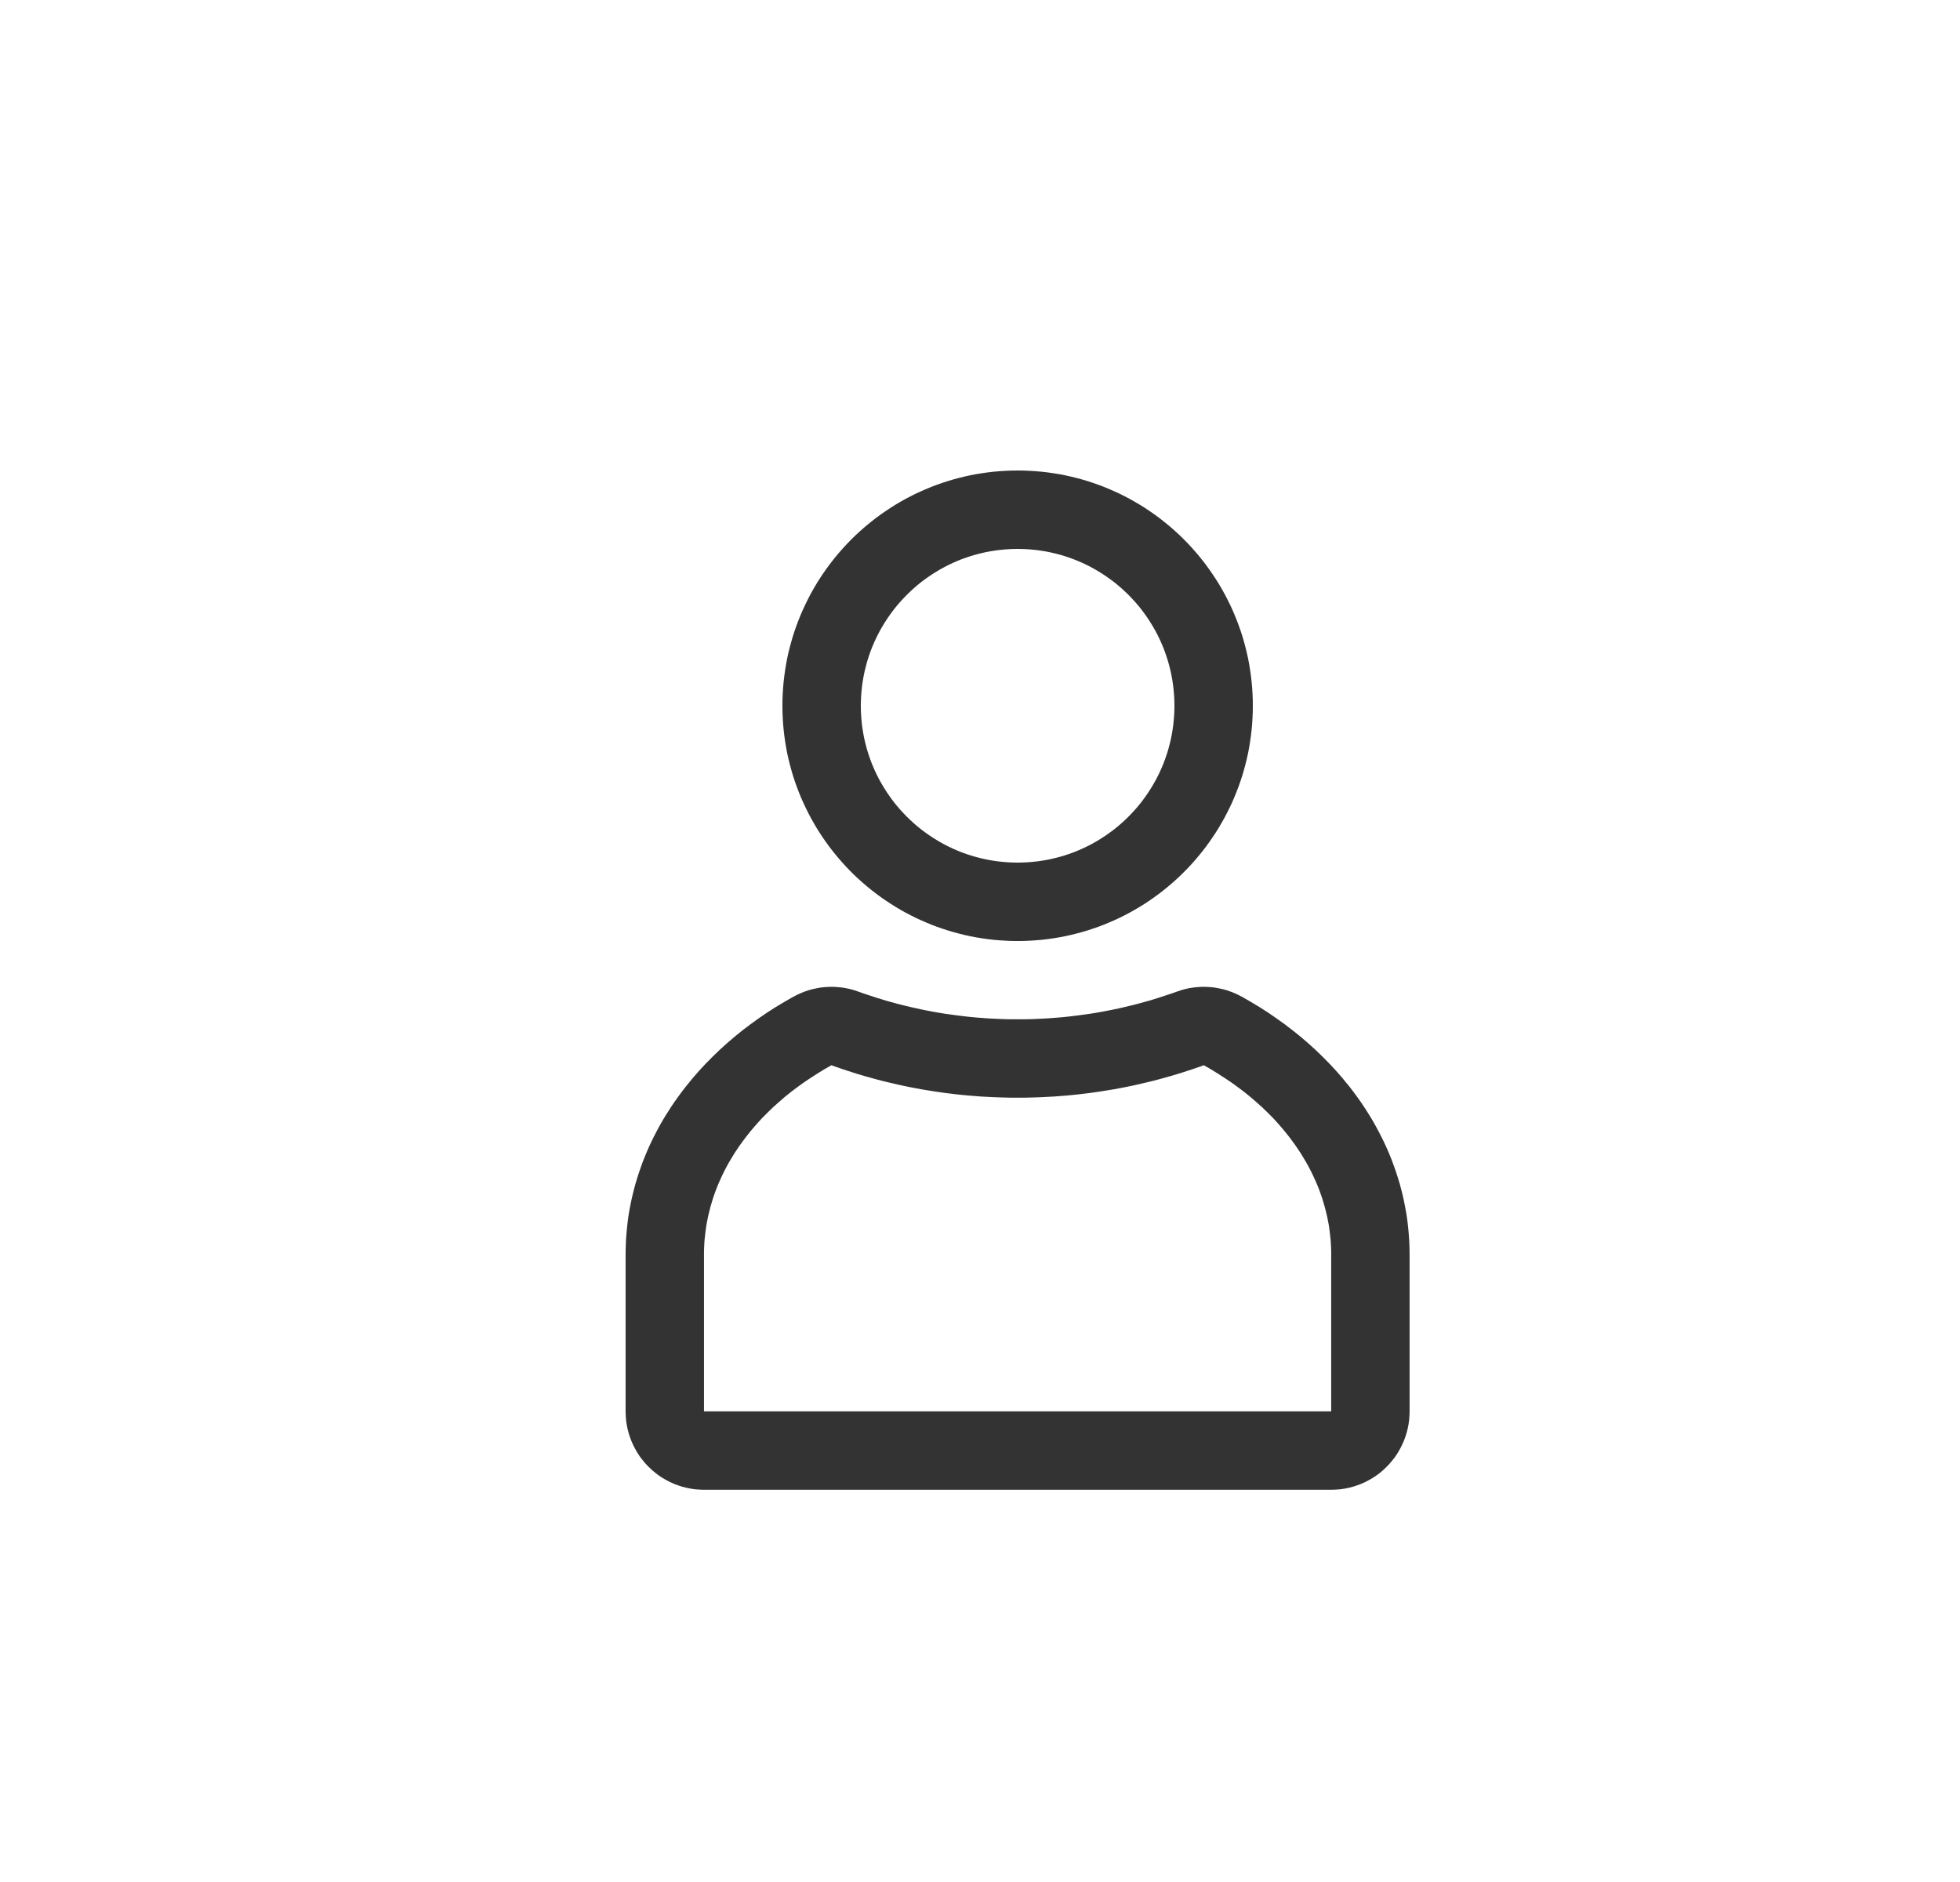
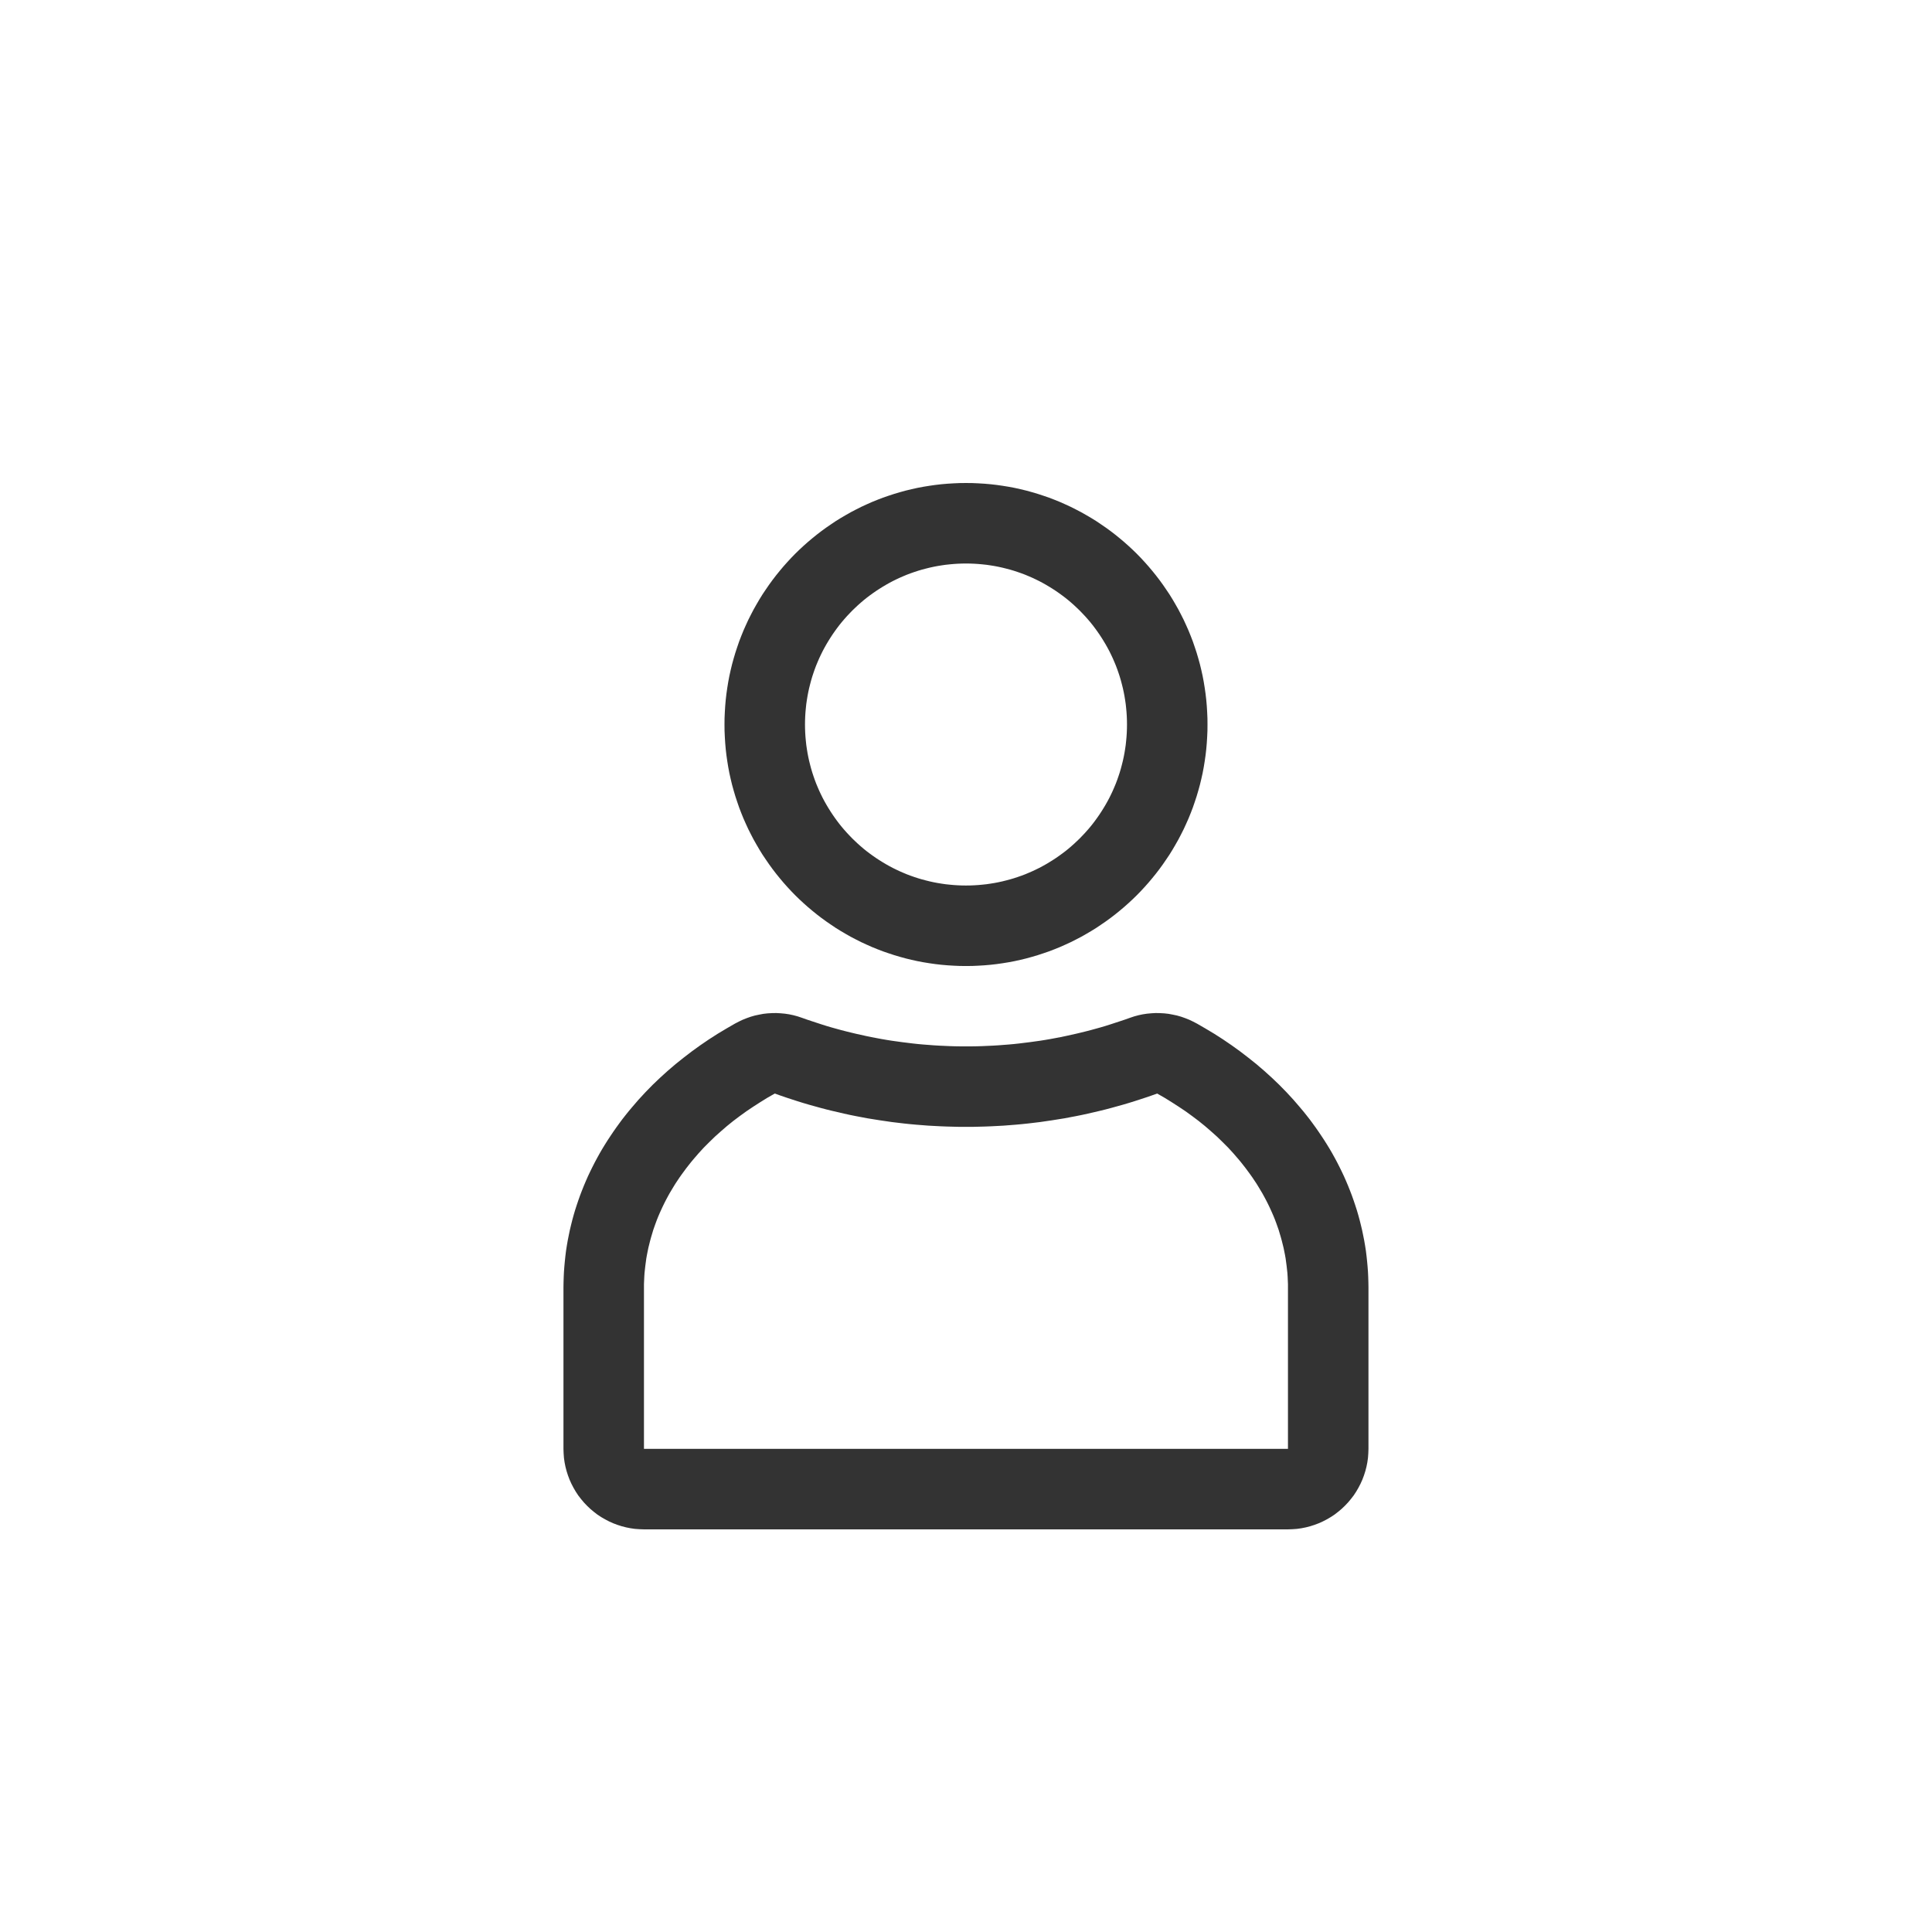
- <svg xmlns="http://www.w3.org/2000/svg" width="25px" height="24px" version="1.1" xml:space="preserve" style="fill-rule:evenodd;clip-rule:evenodd;stroke-linejoin:round;stroke-miterlimit:1.414;">
-   <g transform="matrix(1,0,0,1,-1154,-1080)">
-     <g id="object.filled.person" transform="matrix(0.800768,0,0,0.984948,1154.98,1080)">
+ <svg xmlns="http://www.w3.org/2000/svg" width="24px" height="24px" version="1.1" xml:space="preserve" style="fill-rule:evenodd;clip-rule:evenodd;stroke-linejoin:round;stroke-miterlimit:1.414;">
+   <g transform="matrix(1,0,0,1,-1155,-1080)">
+     <g id="object.filled.person" transform="matrix(0.800768,0,0,0.984948,1155,1080)">
      <rect x="0" y="0" width="29.971" height="24.367" style="fill:none;" />
      <g transform="matrix(0.832534,0,0,0.676855,-634.391,-515.425)">
-         <path d="M780.115,770.501L780.229,770.506L780.344,770.513L780.459,770.523L780.572,770.536L780.684,770.552L780.795,770.57L780.905,770.591L781.014,770.615L781.122,770.642L781.231,770.671L781.339,770.703L781.442,770.737L781.546,770.773L781.651,770.813L781.752,770.855L781.851,770.898L781.951,770.944L782.049,770.993L782.146,771.044L782.241,771.098L782.335,771.153L782.427,771.21L782.517,771.27L782.605,771.331L782.693,771.395L782.779,771.461L782.863,771.529L782.945,771.598L783.025,771.669L783.105,771.743L783.182,771.819L783.257,771.895L783.33,771.974L783.402,772.055L783.471,772.137L783.539,772.221L783.605,772.307L783.668,772.394L783.73,772.484L783.79,772.574L783.848,772.666L783.902,772.759L783.956,772.854L784.006,772.95L784.055,773.048L784.102,773.147L784.146,773.249L784.187,773.35L784.226,773.452L784.263,773.556L784.298,773.663L784.329,773.769L784.358,773.876L784.385,773.986L784.409,774.094L784.43,774.205L784.448,774.316L784.464,774.429L784.477,774.542L784.487,774.654L784.494,774.769L784.499,774.885L784.5,775L784.499,775.115L784.494,775.231L784.487,775.346L784.477,775.458L784.464,775.571L784.448,775.684L784.43,775.795L784.409,775.906L784.385,776.014L784.358,776.124L784.329,776.231L784.298,776.337L784.263,776.444L784.226,776.548L784.187,776.65L784.146,776.751L784.102,776.853L784.055,776.952L784.006,777.05L783.956,777.146L783.902,777.241L783.848,777.334L783.79,777.426L783.73,777.516L783.668,777.606L783.605,777.693L783.539,777.779L783.471,777.863L783.402,777.945L783.33,778.026L783.257,778.105L783.182,778.181L783.105,778.257L783.025,778.331L782.945,778.402L782.863,778.471L782.779,778.539L782.693,778.605L782.605,778.669L782.517,778.73L782.427,778.79L782.335,778.847L782.241,778.902L782.146,778.956L782.049,779.007L781.951,779.056L781.851,779.102L781.752,779.145L781.651,779.187L781.546,779.227L781.442,779.263L781.339,779.297L781.231,779.329L781.122,779.358L781.014,779.385L780.905,779.409L780.795,779.43L780.684,779.448L780.572,779.464L780.459,779.477L780.344,779.487L780.229,779.494L780.115,779.499L780,779.5L779.885,779.499L779.771,779.494L779.656,779.487L779.541,779.477L779.428,779.464L779.316,779.448L779.205,779.43L779.095,779.409L778.986,779.385L778.878,779.358L778.769,779.329L778.661,779.297L778.558,779.263L778.454,779.227L778.349,779.187L778.248,779.145L778.149,779.102L778.049,779.056L777.95,779.006L777.854,778.956L777.759,778.903L777.665,778.847L777.573,778.789L777.484,778.73L777.396,778.67L777.307,778.605L777.221,778.539L777.137,778.471L777.055,778.402L776.975,778.331L776.895,778.257L776.818,778.182L776.743,778.105L776.67,778.026L776.598,777.945L776.528,777.862L776.461,777.779L776.395,777.693L776.332,777.606L776.27,777.518L776.21,777.426L776.152,777.334L776.098,777.241L776.044,777.146L775.994,777.05L775.945,776.951L775.899,776.853L775.854,776.752L775.813,776.65L775.774,776.548L775.737,776.444L775.702,776.337L775.671,776.23L775.642,776.124L775.615,776.016L775.591,775.906L775.57,775.795L775.552,775.684L775.536,775.571L775.523,775.458L775.513,775.344L775.506,775.231L775.501,775.115L775.5,775L775.501,774.885L775.506,774.769L775.513,774.656L775.523,774.542L775.536,774.429L775.552,774.316L775.57,774.205L775.591,774.094L775.615,773.984L775.642,773.876L775.671,773.77L775.702,773.663L775.737,773.556L775.774,773.452L775.813,773.35L775.854,773.248L775.899,773.147L775.945,773.049L775.994,772.95L776.044,772.854L776.098,772.759L776.152,772.666L776.21,772.574L776.27,772.482L776.332,772.394L776.395,772.307L776.461,772.221L776.528,772.138L776.598,772.055L776.67,771.974L776.743,771.895L776.818,771.818L776.895,771.743L776.975,771.669L777.055,771.598L777.137,771.529L777.221,771.461L777.307,771.395L777.396,771.33L777.484,771.27L777.573,771.211L777.665,771.153L777.759,771.097L777.854,771.044L777.95,770.994L778.049,770.944L778.149,770.898L778.248,770.855L778.349,770.813L778.454,770.773L778.558,770.737L778.661,770.703L778.769,770.671L778.878,770.642L778.986,770.615L779.095,770.591L779.205,770.57L779.316,770.552L779.428,770.536L779.541,770.523L779.656,770.513L779.771,770.506L779.885,770.501L780,770.5L780.115,770.501ZM779.923,772.001L779.846,772.004L779.769,772.009L779.693,772.016L779.618,772.024L779.543,772.035L779.469,772.047L779.396,772.061L779.323,772.077L779.251,772.095L779.179,772.114L779.108,772.135L779.038,772.158L778.969,772.182L778.9,772.208L778.833,772.236L778.766,772.265L778.7,772.296L778.635,772.328L778.571,772.362L778.507,772.398L778.445,772.435L778.384,772.473L778.323,772.513L778.264,772.554L778.206,772.596L778.148,772.64L778.092,772.685L778.037,772.732L777.983,772.78L777.931,772.829L777.879,772.879L777.829,772.931L777.78,772.983L777.732,773.037L777.685,773.092L777.64,773.148L777.596,773.206L777.554,773.264L777.513,773.323L777.473,773.384L777.435,773.445L777.398,773.507L777.362,773.571L777.328,773.635L777.296,773.7L777.265,773.766L777.236,773.833L777.208,773.9L777.182,773.969L777.158,774.038L777.135,774.108L777.114,774.179L777.095,774.251L777.077,774.323L777.061,774.396L777.047,774.469L777.035,774.543L777.024,774.618L777.016,774.693L777.009,774.769L777.004,774.846L777.001,774.923L777,775L777.001,775.077L777.004,775.154L777.009,775.231L777.016,775.307L777.024,775.382L777.035,775.457L777.047,775.531L777.061,775.604L777.077,775.677L777.095,775.749L777.114,775.821L777.135,775.892L777.158,775.962L777.182,776.031L777.208,776.1L777.236,776.167L777.265,776.234L777.296,776.3L777.328,776.365L777.362,776.429L777.398,776.493L777.435,776.555L777.473,776.616L777.513,776.677L777.554,776.736L777.596,776.794L777.64,776.852L777.685,776.908L777.732,776.963L777.78,777.017L777.829,777.069L777.879,777.121L777.931,777.171L777.983,777.22L778.037,777.268L778.092,777.315L778.148,777.36L778.206,777.404L778.264,777.446L778.323,777.487L778.384,777.527L778.445,777.565L778.507,777.602L778.571,777.638L778.635,777.672L778.7,777.704L778.766,777.735L778.833,777.764L778.9,777.792L778.969,777.818L779.038,777.842L779.108,777.865L779.179,777.886L779.251,777.905L779.323,777.923L779.396,777.939L779.469,777.953L779.543,777.965L779.618,777.976L779.693,777.984L779.769,777.991L779.846,777.996L779.923,777.999L780,778L780.077,777.999L780.154,777.996L780.231,777.991L780.307,777.984L780.382,777.976L780.457,777.965L780.531,777.953L780.604,777.939L780.677,777.923L780.749,777.905L780.821,777.886L780.892,777.865L780.962,777.842L781.031,777.818L781.1,777.792L781.167,777.764L781.234,777.735L781.3,777.704L781.365,777.672L781.429,777.638L781.493,777.602L781.555,777.565L781.616,777.527L781.677,777.487L781.736,777.446L781.794,777.404L781.852,777.36L781.908,777.315L781.963,777.268L782.017,777.22L782.069,777.171L782.121,777.121L782.171,777.069L782.22,777.017L782.268,776.963L782.315,776.908L782.36,776.852L782.404,776.794L782.446,776.736L782.487,776.677L782.527,776.616L782.565,776.555L782.602,776.493L782.638,776.429L782.672,776.365L782.704,776.3L782.735,776.234L782.764,776.167L782.792,776.1L782.818,776.031L782.842,775.962L782.865,775.892L782.886,775.821L782.905,775.749L782.923,775.677L782.939,775.604L782.953,775.531L782.965,775.457L782.976,775.382L782.984,775.307L782.991,775.231L782.996,775.154L782.999,775.077L783,775L782.999,774.923L782.996,774.846L782.991,774.769L782.984,774.693L782.976,774.618L782.965,774.543L782.953,774.469L782.939,774.396L782.923,774.323L782.905,774.251L782.886,774.179L782.865,774.108L782.842,774.038L782.818,773.969L782.792,773.9L782.764,773.833L782.735,773.766L782.704,773.7L782.672,773.635L782.638,773.571L782.602,773.507L782.565,773.445L782.527,773.384L782.487,773.323L782.446,773.264L782.404,773.206L782.36,773.148L782.315,773.092L782.268,773.037L782.22,772.983L782.171,772.931L782.121,772.879L782.069,772.829L782.017,772.78L781.963,772.732L781.908,772.685L781.852,772.64L781.794,772.596L781.736,772.554L781.677,772.513L781.616,772.473L781.555,772.435L781.493,772.398L781.429,772.362L781.365,772.328L781.3,772.296L781.234,772.265L781.167,772.236L781.1,772.208L781.031,772.182L780.962,772.158L780.892,772.135L780.821,772.114L780.749,772.095L780.677,772.077L780.604,772.061L780.531,772.047L780.457,772.035L780.382,772.024L780.307,772.016L780.231,772.009L780.154,772.004L780.077,772.001L780,772L779.923,772.001Z" style="fill:rgb(51,51,51);" />
+         <path d="M780.115,770.501L780.229,770.506L780.344,770.513L780.459,770.523L780.572,770.536L780.684,770.552L780.795,770.57L780.906,770.591L781.014,770.615L781.122,770.641L781.231,770.671L781.339,770.703L781.442,770.737L781.547,770.773L781.651,770.813L781.752,770.854L781.851,770.898L781.951,770.944L782.05,770.994L782.146,771.044L782.241,771.098L782.335,771.153L782.427,771.21L782.516,771.27L782.605,771.331L782.693,771.395L782.779,771.461L782.863,771.529L782.945,771.598L783.025,771.669L783.106,771.744L783.182,771.818L783.256,771.894L783.331,771.975L783.402,772.055L783.471,772.137L783.539,772.221L783.605,772.307L783.669,772.395L783.73,772.484L783.79,772.573L783.847,772.665L783.902,772.759L783.956,772.854L784.006,772.95L784.056,773.049L784.102,773.149L784.146,773.248L784.187,773.349L784.227,773.453L784.263,773.558L784.297,773.661L784.329,773.769L784.359,773.878L784.385,773.986L784.409,774.094L784.43,774.205L784.448,774.316L784.464,774.428L784.477,774.541L784.487,774.656L784.494,774.771L784.499,774.885L784.5,775L784.499,775.115L784.494,775.229L784.487,775.344L784.477,775.459L784.464,775.572L784.448,775.684L784.43,775.795L784.409,775.906L784.385,776.014L784.359,776.122L784.329,776.231L784.297,776.339L784.263,776.442L784.227,776.547L784.187,776.651L784.146,776.752L784.102,776.851L784.056,776.951L784.006,777.05L783.956,777.146L783.902,777.241L783.847,777.335L783.79,777.427L783.73,777.516L783.669,777.605L783.605,777.693L783.539,777.779L783.471,777.863L783.402,777.945L783.331,778.025L783.256,778.106L783.182,778.182L783.106,778.256L783.025,778.331L782.945,778.402L782.863,778.471L782.779,778.539L782.693,778.605L782.605,778.669L782.516,778.73L782.427,778.79L782.335,778.847L782.241,778.902L782.146,778.956L782.05,779.006L781.951,779.056L781.851,779.102L781.752,779.146L781.651,779.187L781.547,779.227L781.442,779.263L781.339,779.297L781.231,779.329L781.122,779.359L781.014,779.385L780.906,779.409L780.795,779.43L780.684,779.448L780.572,779.464L780.459,779.477L780.344,779.487L780.229,779.494L780.115,779.499L780,779.5L779.885,779.499L779.771,779.494L779.656,779.487L779.541,779.477L779.428,779.464L779.316,779.448L779.205,779.43L779.094,779.409L778.986,779.385L778.878,779.359L778.769,779.329L778.661,779.297L778.558,779.263L778.453,779.227L778.349,779.187L778.248,779.146L778.149,779.102L778.049,779.056L777.95,779.006L777.854,778.956L777.759,778.902L777.665,778.847L777.573,778.79L777.484,778.73L777.395,778.669L777.307,778.605L777.221,778.539L777.137,778.471L777.055,778.402L776.975,778.331L776.894,778.256L776.818,778.182L776.744,778.106L776.669,778.025L776.598,777.945L776.529,777.863L776.461,777.779L776.395,777.693L776.331,777.605L776.27,777.516L776.21,777.427L776.153,777.335L776.098,777.241L776.044,777.146L775.994,777.05L775.944,776.951L775.898,776.851L775.854,776.752L775.813,776.651L775.773,776.547L775.737,776.442L775.703,776.339L775.671,776.231L775.641,776.122L775.615,776.014L775.591,775.906L775.57,775.795L775.552,775.684L775.536,775.572L775.523,775.459L775.513,775.344L775.506,775.229L775.501,775.115L775.5,775L775.501,774.885L775.506,774.771L775.513,774.656L775.523,774.541L775.536,774.428L775.552,774.316L775.57,774.205L775.591,774.094L775.615,773.986L775.641,773.878L775.671,773.769L775.703,773.661L775.737,773.558L775.773,773.453L775.813,773.349L775.854,773.248L775.898,773.149L775.944,773.049L775.994,772.95L776.044,772.854L776.098,772.759L776.153,772.665L776.21,772.573L776.27,772.484L776.331,772.395L776.395,772.307L776.461,772.221L776.529,772.137L776.598,772.055L776.669,771.975L776.744,771.894L776.818,771.818L776.894,771.744L776.975,771.669L777.055,771.598L777.137,771.529L777.221,771.461L777.307,771.395L777.395,771.331L777.484,771.27L777.573,771.21L777.665,771.153L777.759,771.098L777.854,771.044L777.95,770.994L778.049,770.944L778.149,770.898L778.248,770.854L778.349,770.813L778.453,770.773L778.558,770.737L778.661,770.703L778.769,770.671L778.878,770.641L778.986,770.615L779.094,770.591L779.205,770.57L779.316,770.552L779.428,770.536L779.541,770.523L779.656,770.513L779.771,770.506L779.885,770.501L780,770.5L780.115,770.501ZM779.923,772.001L779.846,772.004L779.769,772.009L779.693,772.016L779.618,772.024L779.543,772.035L779.469,772.047L779.396,772.061L779.323,772.077L779.251,772.095L779.179,772.114L779.108,772.135L779.038,772.158L778.969,772.182L778.9,772.208L778.833,772.236L778.766,772.265L778.7,772.296L778.635,772.328L778.571,772.362L778.507,772.398L778.445,772.435L778.384,772.473L778.323,772.513L778.264,772.554L778.206,772.596L778.148,772.64L778.092,772.685L778.037,772.732L777.983,772.78L777.931,772.829L777.879,772.879L777.829,772.931L777.78,772.983L777.732,773.037L777.685,773.092L777.64,773.148L777.596,773.206L777.554,773.264L777.513,773.323L777.473,773.384L777.435,773.445L777.398,773.507L777.362,773.571L777.328,773.635L777.296,773.7L777.265,773.766L777.236,773.833L777.208,773.9L777.182,773.969L777.158,774.038L777.135,774.108L777.114,774.179L777.095,774.251L777.077,774.323L777.061,774.396L777.047,774.469L777.035,774.543L777.024,774.618L777.016,774.693L777.009,774.769L777.004,774.846L777.001,774.923L777,775L777.001,775.077L777.004,775.154L777.009,775.231L777.016,775.307L777.024,775.382L777.035,775.457L777.047,775.531L777.061,775.604L777.077,775.677L777.095,775.749L777.114,775.821L777.135,775.892L777.158,775.962L777.182,776.031L777.208,776.1L777.236,776.167L777.265,776.234L777.296,776.3L777.328,776.365L777.362,776.429L777.398,776.493L777.435,776.555L777.473,776.616L777.513,776.677L777.554,776.736L777.596,776.794L777.64,776.852L777.685,776.908L777.732,776.963L777.78,777.017L777.829,777.069L777.879,777.121L777.931,777.171L777.983,777.22L778.037,777.268L778.092,777.315L778.148,777.36L778.206,777.404L778.264,777.446L778.323,777.487L778.384,777.527L778.445,777.565L778.507,777.602L778.571,777.638L778.635,777.672L778.7,777.704L778.766,777.735L778.833,777.764L778.9,777.792L778.969,777.818L779.038,777.842L779.108,777.865L779.179,777.886L779.251,777.905L779.323,777.923L779.396,777.939L779.469,777.953L779.543,777.965L779.618,777.976L779.693,777.984L779.769,777.991L779.846,777.996L779.923,777.999L780,778L780.077,777.999L780.154,777.996L780.231,777.991L780.307,777.984L780.382,777.976L780.457,777.965L780.531,777.953L780.604,777.939L780.677,777.923L780.749,777.905L780.821,777.886L780.892,777.865L780.962,777.842L781.031,777.818L781.1,777.792L781.167,777.764L781.234,777.735L781.3,777.704L781.365,777.672L781.429,777.638L781.493,777.602L781.555,777.565L781.616,777.527L781.677,777.487L781.736,777.446L781.794,777.404L781.852,777.36L781.908,777.315L781.963,777.268L782.017,777.22L782.069,777.171L782.121,777.121L782.171,777.069L782.22,777.017L782.268,776.963L782.315,776.908L782.36,776.852L782.404,776.794L782.446,776.736L782.487,776.677L782.527,776.616L782.565,776.555L782.602,776.493L782.638,776.429L782.672,776.365L782.704,776.3L782.735,776.234L782.764,776.167L782.792,776.1L782.818,776.031L782.842,775.962L782.865,775.892L782.886,775.821L782.905,775.749L782.923,775.677L782.939,775.604L782.953,775.531L782.965,775.457L782.976,775.382L782.984,775.307L782.991,775.231L782.996,775.154L782.999,775.077L783,775L782.999,774.923L782.996,774.846L782.991,774.769L782.984,774.693L782.976,774.618L782.965,774.543L782.953,774.469L782.939,774.396L782.923,774.323L782.905,774.251L782.886,774.179L782.865,774.108L782.842,774.038L782.818,773.969L782.792,773.9L782.764,773.833L782.735,773.766L782.704,773.7L782.672,773.635L782.638,773.571L782.602,773.507L782.565,773.445L782.527,773.384L782.487,773.323L782.446,773.264L782.404,773.206L782.36,773.148L782.315,773.092L782.268,773.037L782.22,772.983L782.171,772.931L782.121,772.879L782.069,772.829L782.017,772.78L781.963,772.732L781.908,772.685L781.852,772.64L781.794,772.596L781.736,772.554L781.677,772.513L781.616,772.473L781.555,772.435L781.493,772.398L781.429,772.362L781.365,772.328L781.3,772.296L781.234,772.265L781.167,772.236L781.1,772.208L781.031,772.182L780.962,772.158L780.892,772.135L780.821,772.114L780.749,772.095L780.677,772.077L780.604,772.061L780.531,772.047L780.457,772.035L780.382,772.024L780.307,772.016L780.231,772.009L780.154,772.004L780.077,772.001L780,772L779.923,772.001Z" style="fill:rgb(51,51,51);" />
      </g>
      <g transform="matrix(1.2488,0,0,1.01528,-959.079,-780.752)">
-         <path d="M782.41,781.587L782.464,781.59L782.517,781.596L782.57,781.606L782.622,781.617L782.674,781.632L782.725,781.65L782.775,781.67L782.823,781.693L782.871,781.718L782.973,781.777L783.085,781.844L783.194,781.914L783.3,781.987L783.405,782.062L783.508,782.141L783.608,782.221L783.705,782.304L783.8,782.39L783.891,782.478L783.981,782.569L784.067,782.662L784.148,782.755L784.19,782.807L784.23,782.855L784.269,782.906L784.308,782.958L784.345,783.009L784.381,783.06L784.416,783.112L784.451,783.166L784.485,783.22L784.518,783.274L784.55,783.329L784.581,783.386L784.61,783.44L784.639,783.497L784.668,783.555L784.695,783.613L784.721,783.671L784.746,783.73L784.77,783.789L784.792,783.849L784.814,783.91L784.835,783.972L784.854,784.032L784.873,784.094L784.89,784.157L784.906,784.219L784.921,784.283L784.934,784.347L784.946,784.409L784.958,784.474L784.968,784.54L784.976,784.604L784.983,784.67L784.989,784.735L784.994,784.801L784.997,784.867L784.999,784.933L785,784.995L785,787L784.998,787.056L784.994,787.112L784.986,787.168L784.975,787.223L784.961,787.277L784.944,787.33L784.924,787.383L784.901,787.434L784.875,787.484L784.847,787.532L784.816,787.579L784.782,787.623L784.746,787.666L784.707,787.707L784.666,787.746L784.624,787.782L784.579,787.816L784.532,787.847L784.484,787.875L784.434,787.901L784.383,787.924L784.33,787.944L784.277,787.961L784.223,787.975L784.168,787.986L784.112,787.994L784.056,787.998L784,788L776,788L775.944,787.998L775.888,787.994L775.833,787.986L775.778,787.975L775.723,787.961L775.67,787.944L775.617,787.924L775.566,787.901L775.516,787.875L775.468,787.847L775.421,787.816L775.377,787.782L775.334,787.746L775.293,787.707L775.254,787.666L775.218,787.623L775.184,787.579L775.153,787.532L775.125,787.484L775.099,787.434L775.076,787.383L775.056,787.33L775.039,787.277L775.025,787.223L775.014,787.168L775.006,787.112L775.002,787.056L775,787L775,784.996L775.001,784.934L775.003,784.867L775.006,784.801L775.011,784.735L775.017,784.67L775.024,784.604L775.032,784.539L775.042,784.474L775.053,784.411L775.066,784.346L775.079,784.283L775.094,784.22L775.11,784.157L775.127,784.094L775.146,784.032L775.165,783.971L775.186,783.91L775.207,783.85L775.23,783.789L775.254,783.73L775.279,783.671L775.305,783.612L775.332,783.555L775.36,783.498L775.39,783.44L775.419,783.385L775.45,783.329L775.482,783.274L775.515,783.22L775.549,783.167L775.583,783.113L775.619,783.06L775.655,783.009L775.693,782.957L775.731,782.906L775.77,782.856L775.81,782.807L775.852,782.755L775.933,782.662L776.019,782.569L776.109,782.478L776.2,782.39L776.295,782.304L776.392,782.221L776.492,782.14L776.595,782.062L776.699,781.987L776.806,781.914L776.915,781.844L777.027,781.777L777.13,781.718L777.177,781.693L777.226,781.67L777.275,781.65L777.326,781.632L777.378,781.617L777.43,781.606L777.483,781.596L777.537,781.59L777.59,781.587L777.644,781.586L777.698,781.589L777.751,781.594L777.804,781.602L777.857,781.613L777.909,781.627L777.96,781.644L778.024,781.667L778.084,781.687L778.145,781.707L778.206,781.727L778.266,781.745L778.327,781.764L778.389,781.781L778.45,781.798L778.512,781.814L778.573,781.829L778.636,781.844L778.699,781.858L778.762,781.872L778.825,781.885L778.888,781.897L778.952,781.909L779.016,781.92L779.079,781.93L779.144,781.939L779.209,781.948L779.274,781.956L779.339,781.964L779.403,781.971L779.469,781.977L779.535,781.982L779.6,781.987L779.666,781.991L779.733,781.994L779.799,781.997L779.866,781.999L779.933,782L780,782L780.067,782L780.134,781.999L780.201,781.997L780.267,781.994L780.334,781.991L780.399,781.987L780.465,781.982L780.531,781.977L780.597,781.971L780.661,781.964L780.726,781.956L780.791,781.948L780.856,781.939L780.921,781.93L780.984,781.92L781.048,781.909L781.112,781.897L781.175,781.885L781.238,781.872L781.301,781.859L781.364,781.844L781.427,781.829L781.488,781.814L781.55,781.798L781.611,781.781L781.673,781.764L781.734,781.746L781.794,781.727L781.855,781.707L781.916,781.687L781.976,781.667L782.041,781.644L782.092,781.627L782.144,781.613L782.196,781.602L782.249,781.594L782.303,781.589L782.356,781.586L782.41,781.587ZM782.305,782.611L782.235,782.635L782.165,782.658L782.094,782.681L782.023,782.703L781.952,782.724L781.88,782.744L781.808,782.764L781.736,782.783L781.663,782.801L781.59,782.818L781.517,782.835L781.444,782.851L781.37,782.866L781.296,782.88L781.222,782.894L781.147,782.906L781.072,782.918L780.997,782.929L780.922,782.94L780.847,782.949L780.771,782.958L780.695,782.966L780.618,782.973L780.542,782.979L780.465,782.985L780.388,782.989L780.311,782.993L780.233,782.996L780.156,782.998L780.078,783L780,783L779.922,783L779.844,782.998L779.767,782.996L779.689,782.993L779.612,782.989L779.535,782.985L779.458,782.979L779.382,782.973L779.305,782.966L779.229,782.958L779.153,782.949L779.078,782.94L779.003,782.929L778.928,782.918L778.853,782.906L778.778,782.894L778.704,782.88L778.63,782.866L778.556,782.851L778.483,782.835L778.41,782.818L778.337,782.801L778.264,782.783L778.192,782.764L778.12,782.744L778.048,782.724L777.977,782.703L777.906,782.681L777.835,782.658L777.765,782.635L777.695,782.611L777.625,782.586L777.534,782.638L777.445,782.693L777.358,782.749L777.273,782.806L777.19,782.866L777.109,782.927L777.031,782.99L776.956,783.055L776.882,783.121L776.812,783.189L776.743,783.258L776.678,783.329L776.615,783.402L776.585,783.438L776.555,783.476L776.526,783.513L776.498,783.551L776.47,783.589L776.443,783.627L776.417,783.666L776.391,783.705L776.367,783.744L776.343,783.784L776.319,783.824L776.297,783.864L776.275,783.905L776.254,783.946L776.234,783.987L776.215,784.028L776.196,784.07L776.178,784.112L776.161,784.154L776.145,784.197L776.13,784.239L776.115,784.282L776.102,784.326L776.089,784.369L776.077,784.413L776.066,784.457L776.055,784.501L776.046,784.545L776.037,784.59L776.029,784.635L776.023,784.68L776.017,784.725L776.012,784.77L776.007,784.816L776.004,784.862L776.002,784.908L776,784.954L776,785L776,787L784,787L784,785L784,784.954L783.998,784.908L783.996,784.862L783.993,784.816L783.988,784.77L783.983,784.725L783.977,784.68L783.971,784.635L783.963,784.59L783.954,784.545L783.945,784.501L783.934,784.457L783.923,784.413L783.911,784.369L783.898,784.326L783.885,784.282L783.87,784.239L783.855,784.197L783.839,784.154L783.822,784.112L783.804,784.07L783.785,784.028L783.766,783.987L783.746,783.946L783.725,783.905L783.703,783.864L783.681,783.824L783.657,783.784L783.633,783.744L783.609,783.705L783.583,783.666L783.557,783.627L783.53,783.589L783.502,783.551L783.474,783.513L783.445,783.476L783.415,783.438L783.385,783.402L783.322,783.329L783.257,783.258L783.188,783.189L783.118,783.121L783.044,783.055L782.969,782.99L782.891,782.927L782.81,782.866L782.727,782.806L782.642,782.749L782.555,782.693L782.466,782.638L782.375,782.586L782.305,782.611Z" style="fill:rgb(51,51,51);" />
+         <path d="M782.41,781.587L782.464,781.59L782.517,781.596L782.57,781.606L782.622,781.617L782.674,781.632L782.725,781.65L782.775,781.67L782.823,781.693L782.871,781.718L782.973,781.777L783.085,781.844L783.194,781.914L783.301,781.987L783.405,782.062L783.508,782.141L783.608,782.221L783.705,782.304L783.8,782.39L783.892,782.478L783.981,782.569L784.067,782.662L784.147,782.755L784.19,782.806L784.23,782.856L784.27,782.907L784.307,782.957L784.344,783.008L784.381,783.061L784.416,783.113L784.451,783.166L784.485,783.22L784.518,783.274L784.55,783.329L784.581,783.385L784.611,783.441L784.64,783.498L784.668,783.555L784.695,783.612L784.721,783.671L784.746,783.73L784.77,783.79L784.793,783.85L784.814,783.909L784.835,783.971L784.855,784.033L784.873,784.094L784.89,784.156L784.906,784.22L784.921,784.283L784.934,784.346L784.947,784.411L784.958,784.475L784.968,784.539L784.976,784.604L784.983,784.67L784.989,784.735L784.994,784.802L784.997,784.867L784.999,784.933L785,784.995L785,787L784.998,787.056L784.994,787.112L784.986,787.168L784.975,787.223L784.961,787.277L784.944,787.33L784.924,787.383L784.901,787.434L784.875,787.484L784.847,787.532L784.816,787.579L784.782,787.623L784.746,787.666L784.707,787.707L784.666,787.746L784.623,787.782L784.579,787.816L784.532,787.847L784.484,787.875L784.434,787.901L784.383,787.924L784.33,787.944L784.277,787.961L784.223,787.975L784.168,787.986L784.112,787.994L784.056,787.998L784,788L776,788L775.944,787.998L775.888,787.994L775.832,787.986L775.777,787.975L775.723,787.961L775.67,787.944L775.617,787.924L775.566,787.901L775.516,787.875L775.468,787.847L775.421,787.816L775.377,787.782L775.334,787.746L775.293,787.707L775.254,787.666L775.218,787.623L775.184,787.579L775.153,787.532L775.125,787.484L775.099,787.434L775.076,787.383L775.056,787.33L775.039,787.277L775.025,787.223L775.014,787.168L775.006,787.112L775.002,787.056L775,787L775,784.995L775.001,784.933L775.003,784.867L775.006,784.802L775.011,784.735L775.017,784.67L775.024,784.604L775.032,784.539L775.042,784.475L775.053,784.411L775.066,784.346L775.079,784.283L775.094,784.22L775.11,784.156L775.127,784.094L775.145,784.033L775.165,783.971L775.186,783.909L775.207,783.85L775.23,783.79L775.254,783.73L775.279,783.671L775.305,783.612L775.332,783.555L775.36,783.498L775.389,783.441L775.419,783.385L775.45,783.329L775.482,783.274L775.515,783.22L775.549,783.166L775.584,783.113L775.619,783.061L775.656,783.008L775.693,782.957L775.73,782.907L775.77,782.856L775.81,782.806L775.853,782.755L775.933,782.662L776.019,782.569L776.108,782.478L776.2,782.39L776.295,782.304L776.392,782.221L776.492,782.141L776.595,782.062L776.699,781.987L776.806,781.914L776.915,781.844L777.027,781.777L777.129,781.718L777.177,781.693L777.225,781.67L777.275,781.65L777.326,781.632L777.378,781.617L777.43,781.606L777.483,781.596L777.536,781.59L777.59,781.587L777.644,781.586L777.697,781.589L777.751,781.594L777.804,781.602L777.856,781.613L777.908,781.627L777.959,781.644L778.024,781.667L778.084,781.687L778.145,781.707L778.206,781.727L778.266,781.746L778.327,781.764L778.388,781.781L778.45,781.798L778.512,781.814L778.573,781.829L778.636,781.844L778.699,781.858L778.762,781.872L778.825,781.885L778.888,781.897L778.952,781.909L779.016,781.92L779.079,781.93L779.144,781.939L779.209,781.948L779.274,781.956L779.339,781.964L779.403,781.971L779.469,781.977L779.535,781.982L779.6,781.987L779.666,781.991L779.733,781.994L779.799,781.997L779.866,781.999L779.933,782L780,782L780.067,782L780.134,781.999L780.201,781.997L780.267,781.994L780.334,781.991L780.4,781.987L780.465,781.982L780.531,781.977L780.597,781.971L780.661,781.964L780.726,781.956L780.791,781.948L780.856,781.939L780.921,781.93L780.984,781.92L781.048,781.909L781.112,781.897L781.175,781.885L781.238,781.872L781.301,781.858L781.364,781.844L781.427,781.829L781.488,781.814L781.55,781.798L781.612,781.781L781.673,781.764L781.734,781.746L781.794,781.727L781.855,781.707L781.916,781.687L781.976,781.667L782.041,781.644L782.092,781.627L782.144,781.613L782.196,781.602L782.249,781.594L782.303,781.589L782.356,781.586L782.41,781.587ZM782.305,782.611L782.235,782.635L782.165,782.658L782.094,782.681L782.023,782.703L781.952,782.724L781.88,782.744L781.808,782.764L781.736,782.783L781.663,782.801L781.59,782.818L781.517,782.835L781.444,782.851L781.37,782.866L781.296,782.88L781.222,782.894L781.147,782.906L781.072,782.918L780.997,782.929L780.922,782.94L780.847,782.949L780.771,782.958L780.695,782.966L780.618,782.973L780.542,782.979L780.465,782.985L780.388,782.989L780.311,782.993L780.233,782.996L780.156,782.998L780.078,783L780,783L779.922,783L779.844,782.998L779.767,782.996L779.689,782.993L779.612,782.989L779.535,782.985L779.458,782.979L779.382,782.973L779.305,782.966L779.229,782.958L779.153,782.949L779.078,782.94L779.003,782.929L778.928,782.918L778.853,782.906L778.778,782.894L778.704,782.88L778.63,782.866L778.556,782.851L778.483,782.835L778.41,782.818L778.337,782.801L778.264,782.783L778.192,782.764L778.12,782.744L778.048,782.724L777.977,782.703L777.906,782.681L777.835,782.658L777.765,782.635L777.695,782.611L777.625,782.586L777.534,782.638L777.445,782.693L777.358,782.749L777.273,782.806L777.19,782.866L777.109,782.927L777.031,782.99L776.956,783.055L776.882,783.121L776.812,783.189L776.743,783.258L776.678,783.329L776.615,783.402L776.585,783.438L776.555,783.476L776.526,783.513L776.498,783.551L776.47,783.589L776.443,783.627L776.417,783.666L776.391,783.705L776.367,783.744L776.343,783.784L776.319,783.824L776.297,783.864L776.275,783.905L776.254,783.946L776.234,783.987L776.215,784.028L776.196,784.07L776.178,784.112L776.161,784.154L776.145,784.197L776.13,784.239L776.115,784.282L776.102,784.326L776.089,784.369L776.077,784.413L776.066,784.457L776.055,784.501L776.046,784.545L776.037,784.59L776.029,784.635L776.023,784.68L776.017,784.725L776.012,784.77L776.007,784.816L776.004,784.862L776.002,784.908L776,784.954L776,785L776,787L784,787L784,785L784,784.954L783.998,784.908L783.996,784.862L783.993,784.816L783.988,784.77L783.983,784.725L783.977,784.68L783.971,784.635L783.963,784.59L783.954,784.545L783.945,784.501L783.934,784.457L783.923,784.413L783.911,784.369L783.898,784.326L783.885,784.282L783.87,784.239L783.855,784.197L783.839,784.154L783.822,784.112L783.804,784.07L783.785,784.028L783.766,783.987L783.746,783.946L783.725,783.905L783.703,783.864L783.681,783.824L783.657,783.784L783.633,783.744L783.609,783.705L783.583,783.666L783.557,783.627L783.53,783.589L783.502,783.551L783.474,783.513L783.445,783.476L783.415,783.438L783.385,783.402L783.322,783.329L783.257,783.258L783.188,783.189L783.118,783.121L783.044,783.055L782.969,782.99L782.891,782.927L782.81,782.866L782.727,782.806L782.642,782.749L782.555,782.693L782.466,782.638L782.375,782.586L782.305,782.611Z" style="fill:rgb(51,51,51);" />
      </g>
    </g>
  </g>
</svg>
